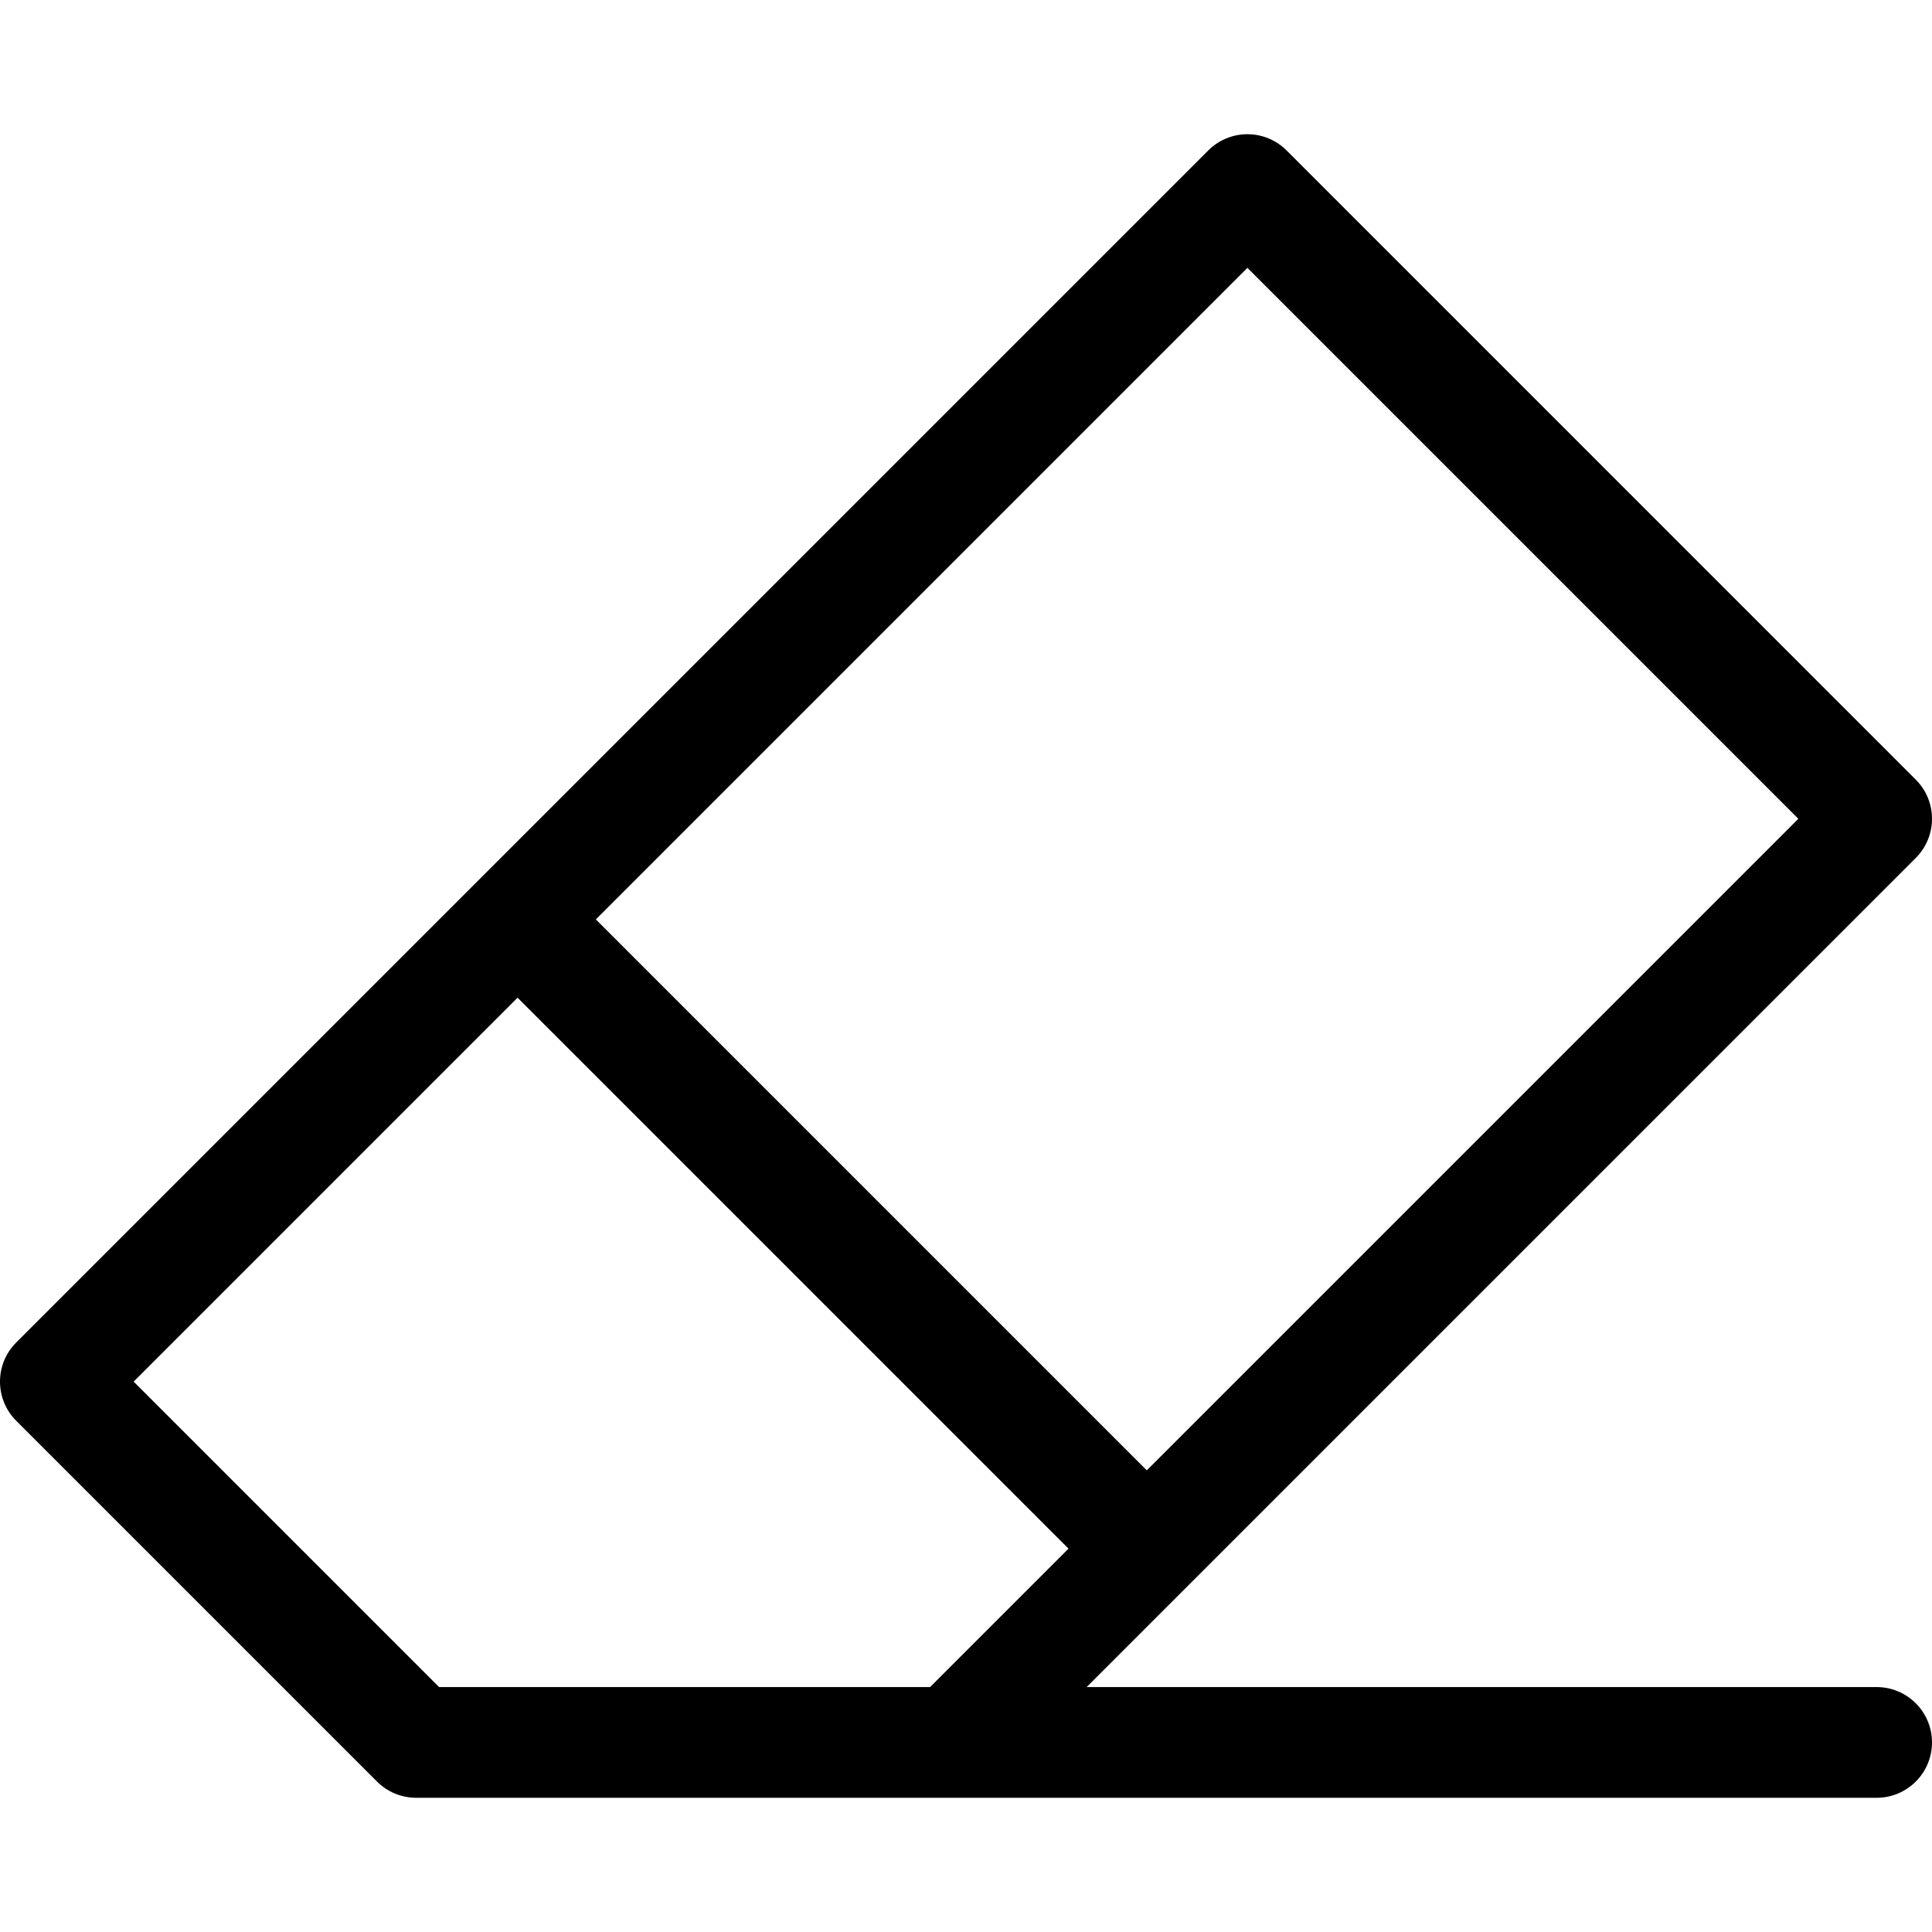
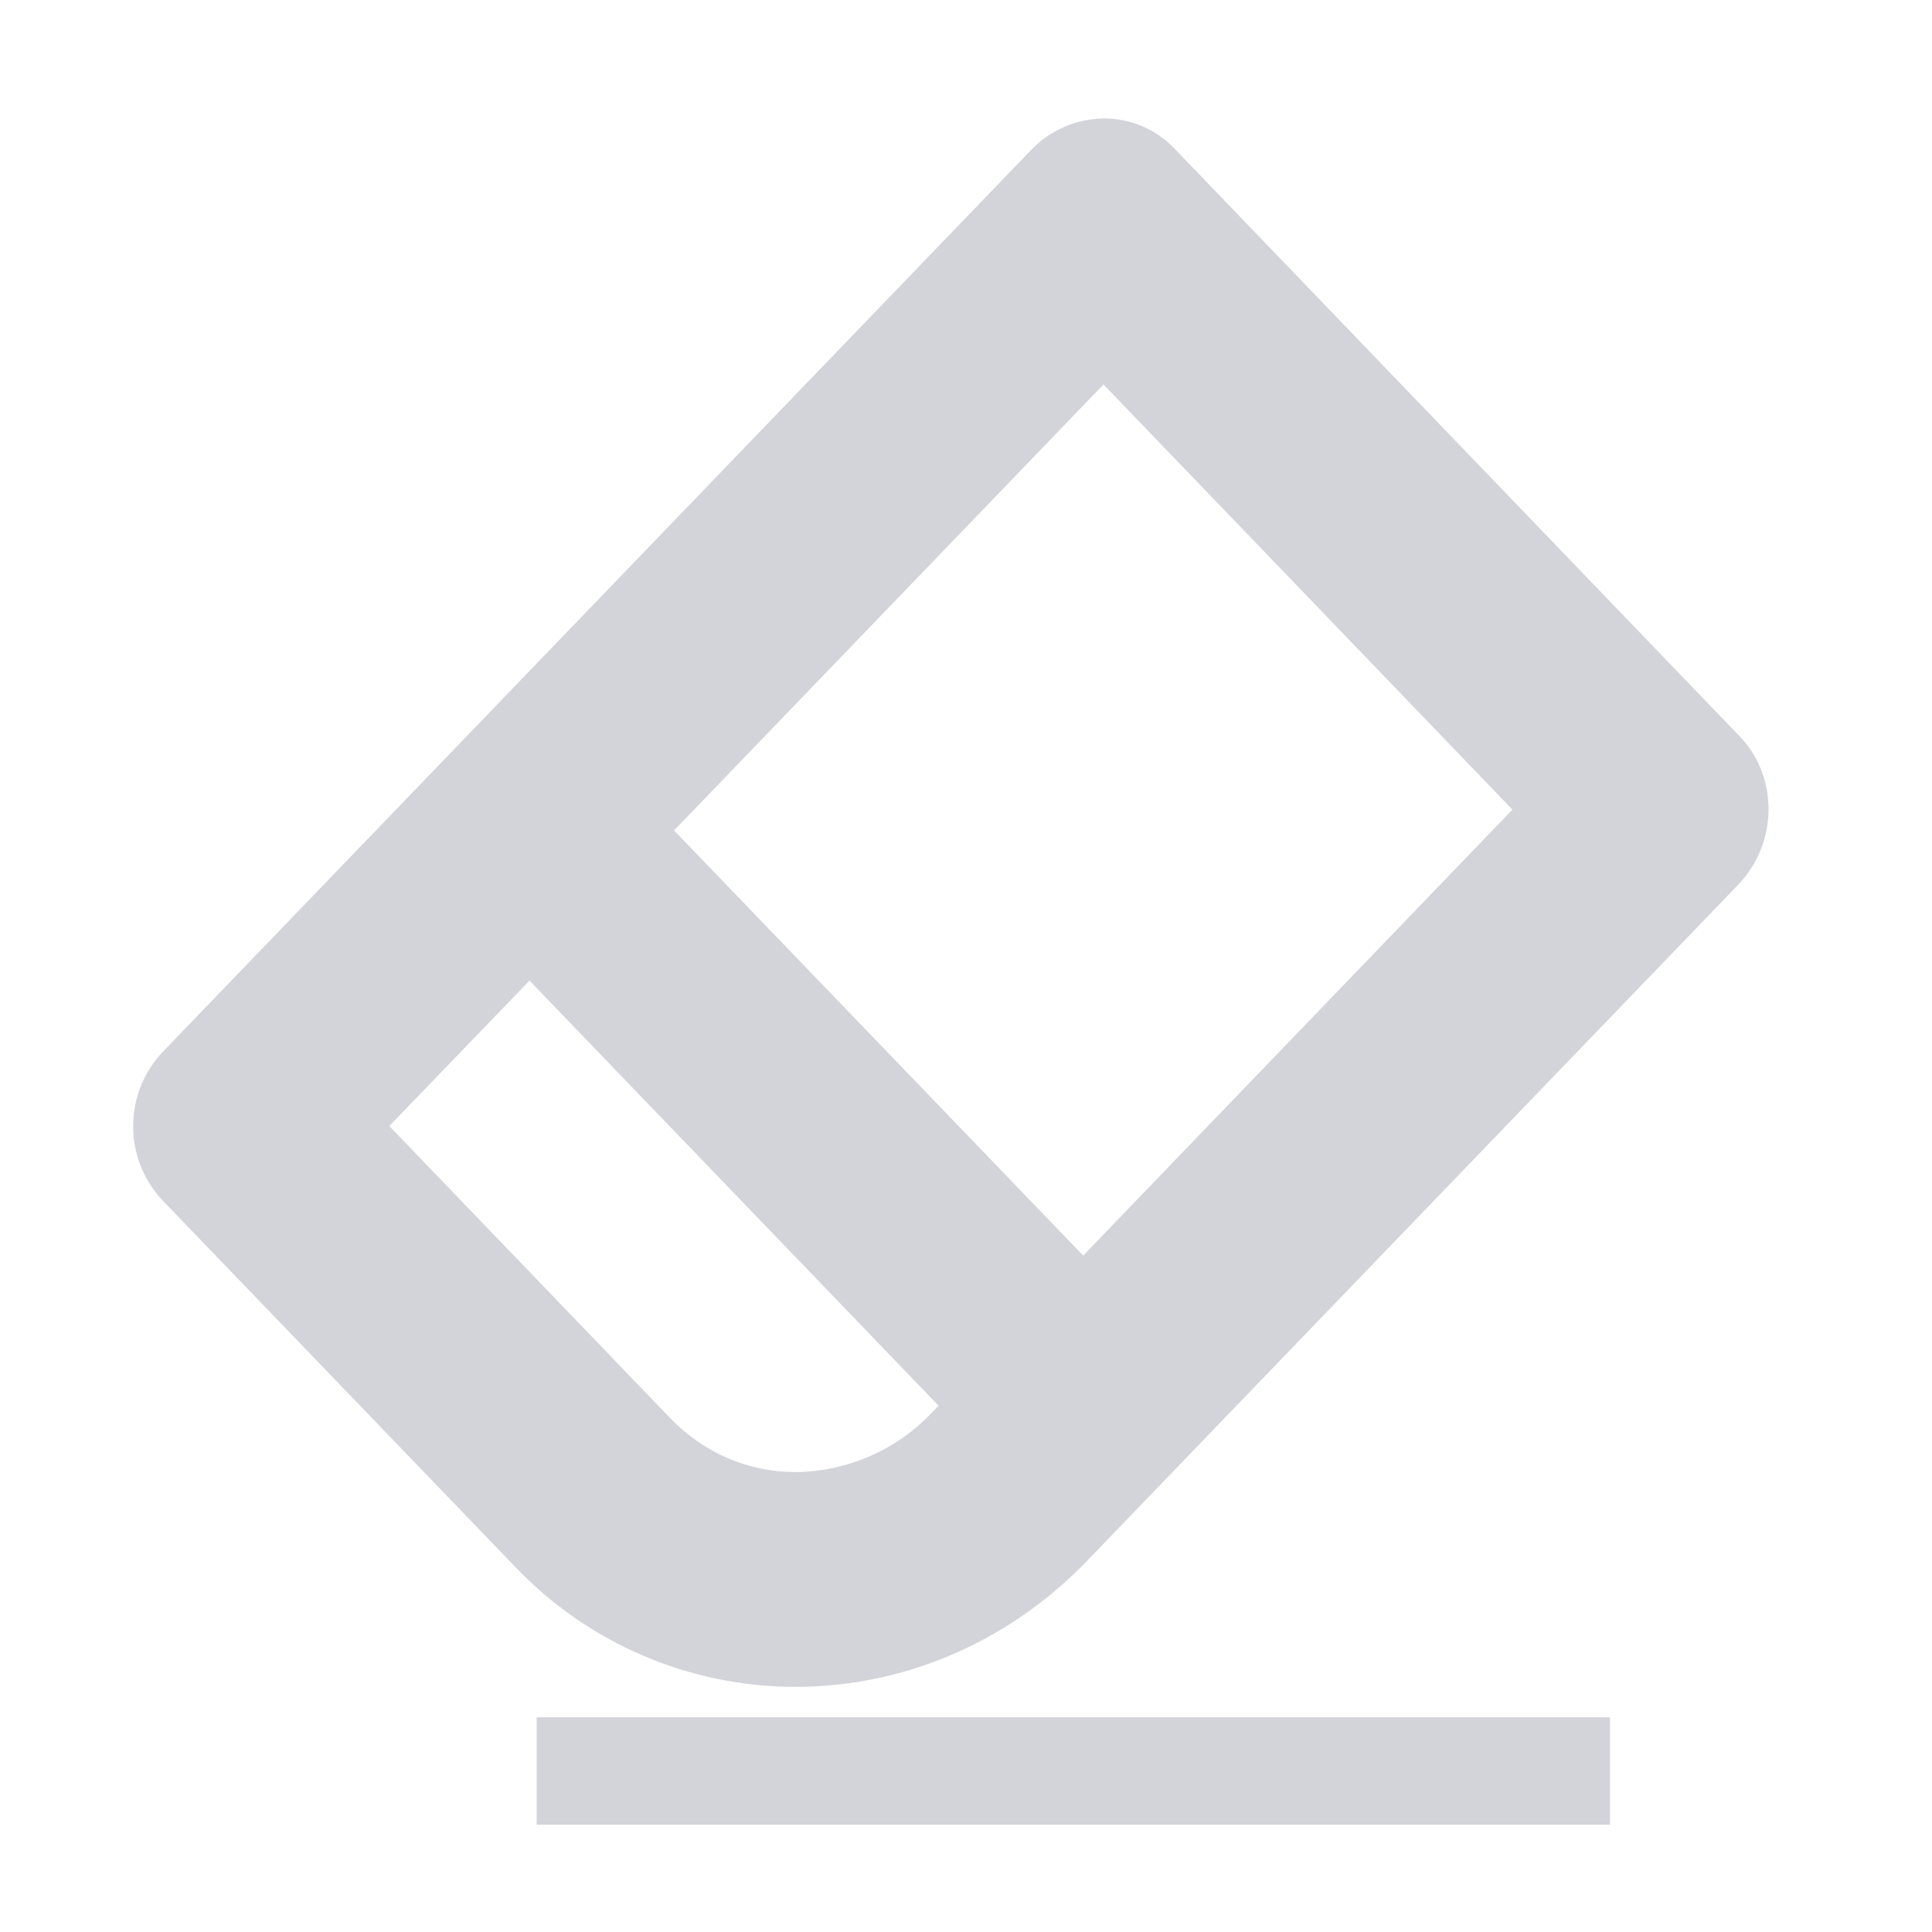
- <svg xmlns="http://www.w3.org/2000/svg" version="1.1" id="Capa_1" x="0px" y="0px" viewBox="0 0 612.002 612.002" style="enable-background:new 0 0 612.002 612.002;" xml:space="preserve">
-   <g>
-     <path d="M594.464,534.414H344.219L606.866,271.77c6.848-6.851,6.848-17.953,0-24.8L407.547,47.65   c-3.291-3.288-7.749-5.135-12.401-5.135c-4.65,0-9.11,1.847-12.398,5.135L5.138,425.262c-6.851,6.848-6.851,17.95,0,24.8   l114.29,114.287c3.288,3.291,7.749,5.138,12.398,5.138h462.638c9.684,0,17.536-7.852,17.536-17.536   C612,542.265,604.148,534.414,594.464,534.414z M395.145,84.851L569.664,259.37L363.27,465.763L188.753,291.245L395.145,84.851z    M294.618,534.414H139.09L42.336,437.66l121.617-121.617l174.519,174.519L294.618,534.414z" />
-   </g>
-   <g>
- </g>
-   <g>
- </g>
-   <g>
- </g>
-   <g>
- </g>
-   <g>
- </g>
-   <g>
- </g>
-   <g>
- </g>
-   <g>
- </g>
-   <g>
- </g>
-   <g>
- </g>
-   <g>
- </g>
-   <g>
- </g>
-   <g>
- </g>
-   <g>
- </g>
-   <g>
- </g>
+ <svg xmlns="http://www.w3.org/2000/svg" t="1525082747994" class="icon" style="" viewBox="0 0 1024 1024" version="1.1" p-id="43694" width="32" height="32">
+   <defs>
+     <style type="text/css" />
+   </defs>
+   <path d="M922.055 390.258L622.364 78.62a51.2 51.2 0 0 0-37.148-15.815 53.988 53.988 0 0 0-38.684 16.668L86.699 557.056a57.344 57.344 0 0 0-0.91 78.791L273.18 830.578a205.084 205.084 0 0 0 148.537 63.488c55.694 0 111.673-22.357 154.624-66.958l344.917-358.172c21.163-22.016 21.504-57.23 0.796-78.677z m-427.634 357.945a100.921 100.921 0 0 1-72.704 32.028c-25.145 0-48.754-10.183-66.503-28.615l-148.878-154.795 74.297-77.084 216.86 225.337-3.072 3.129z m79.701-82.716L357.262 440.149l227.612-236.373 216.747 225.337-227.499 236.373zM284.444 910.222h568.889v56.889H284.444z" p-id="43695" fill="#d3d4da" />
</svg>
